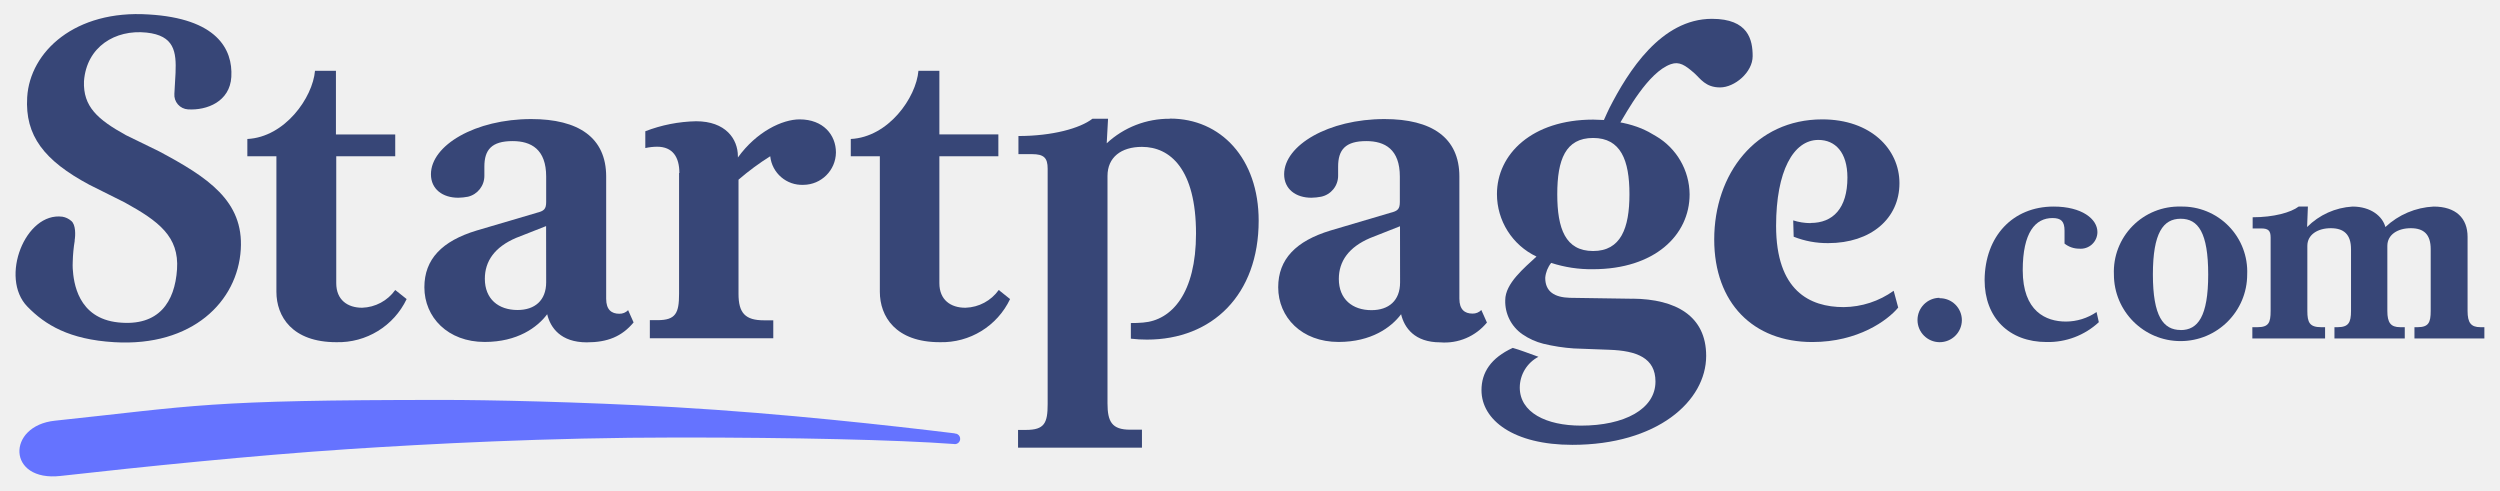
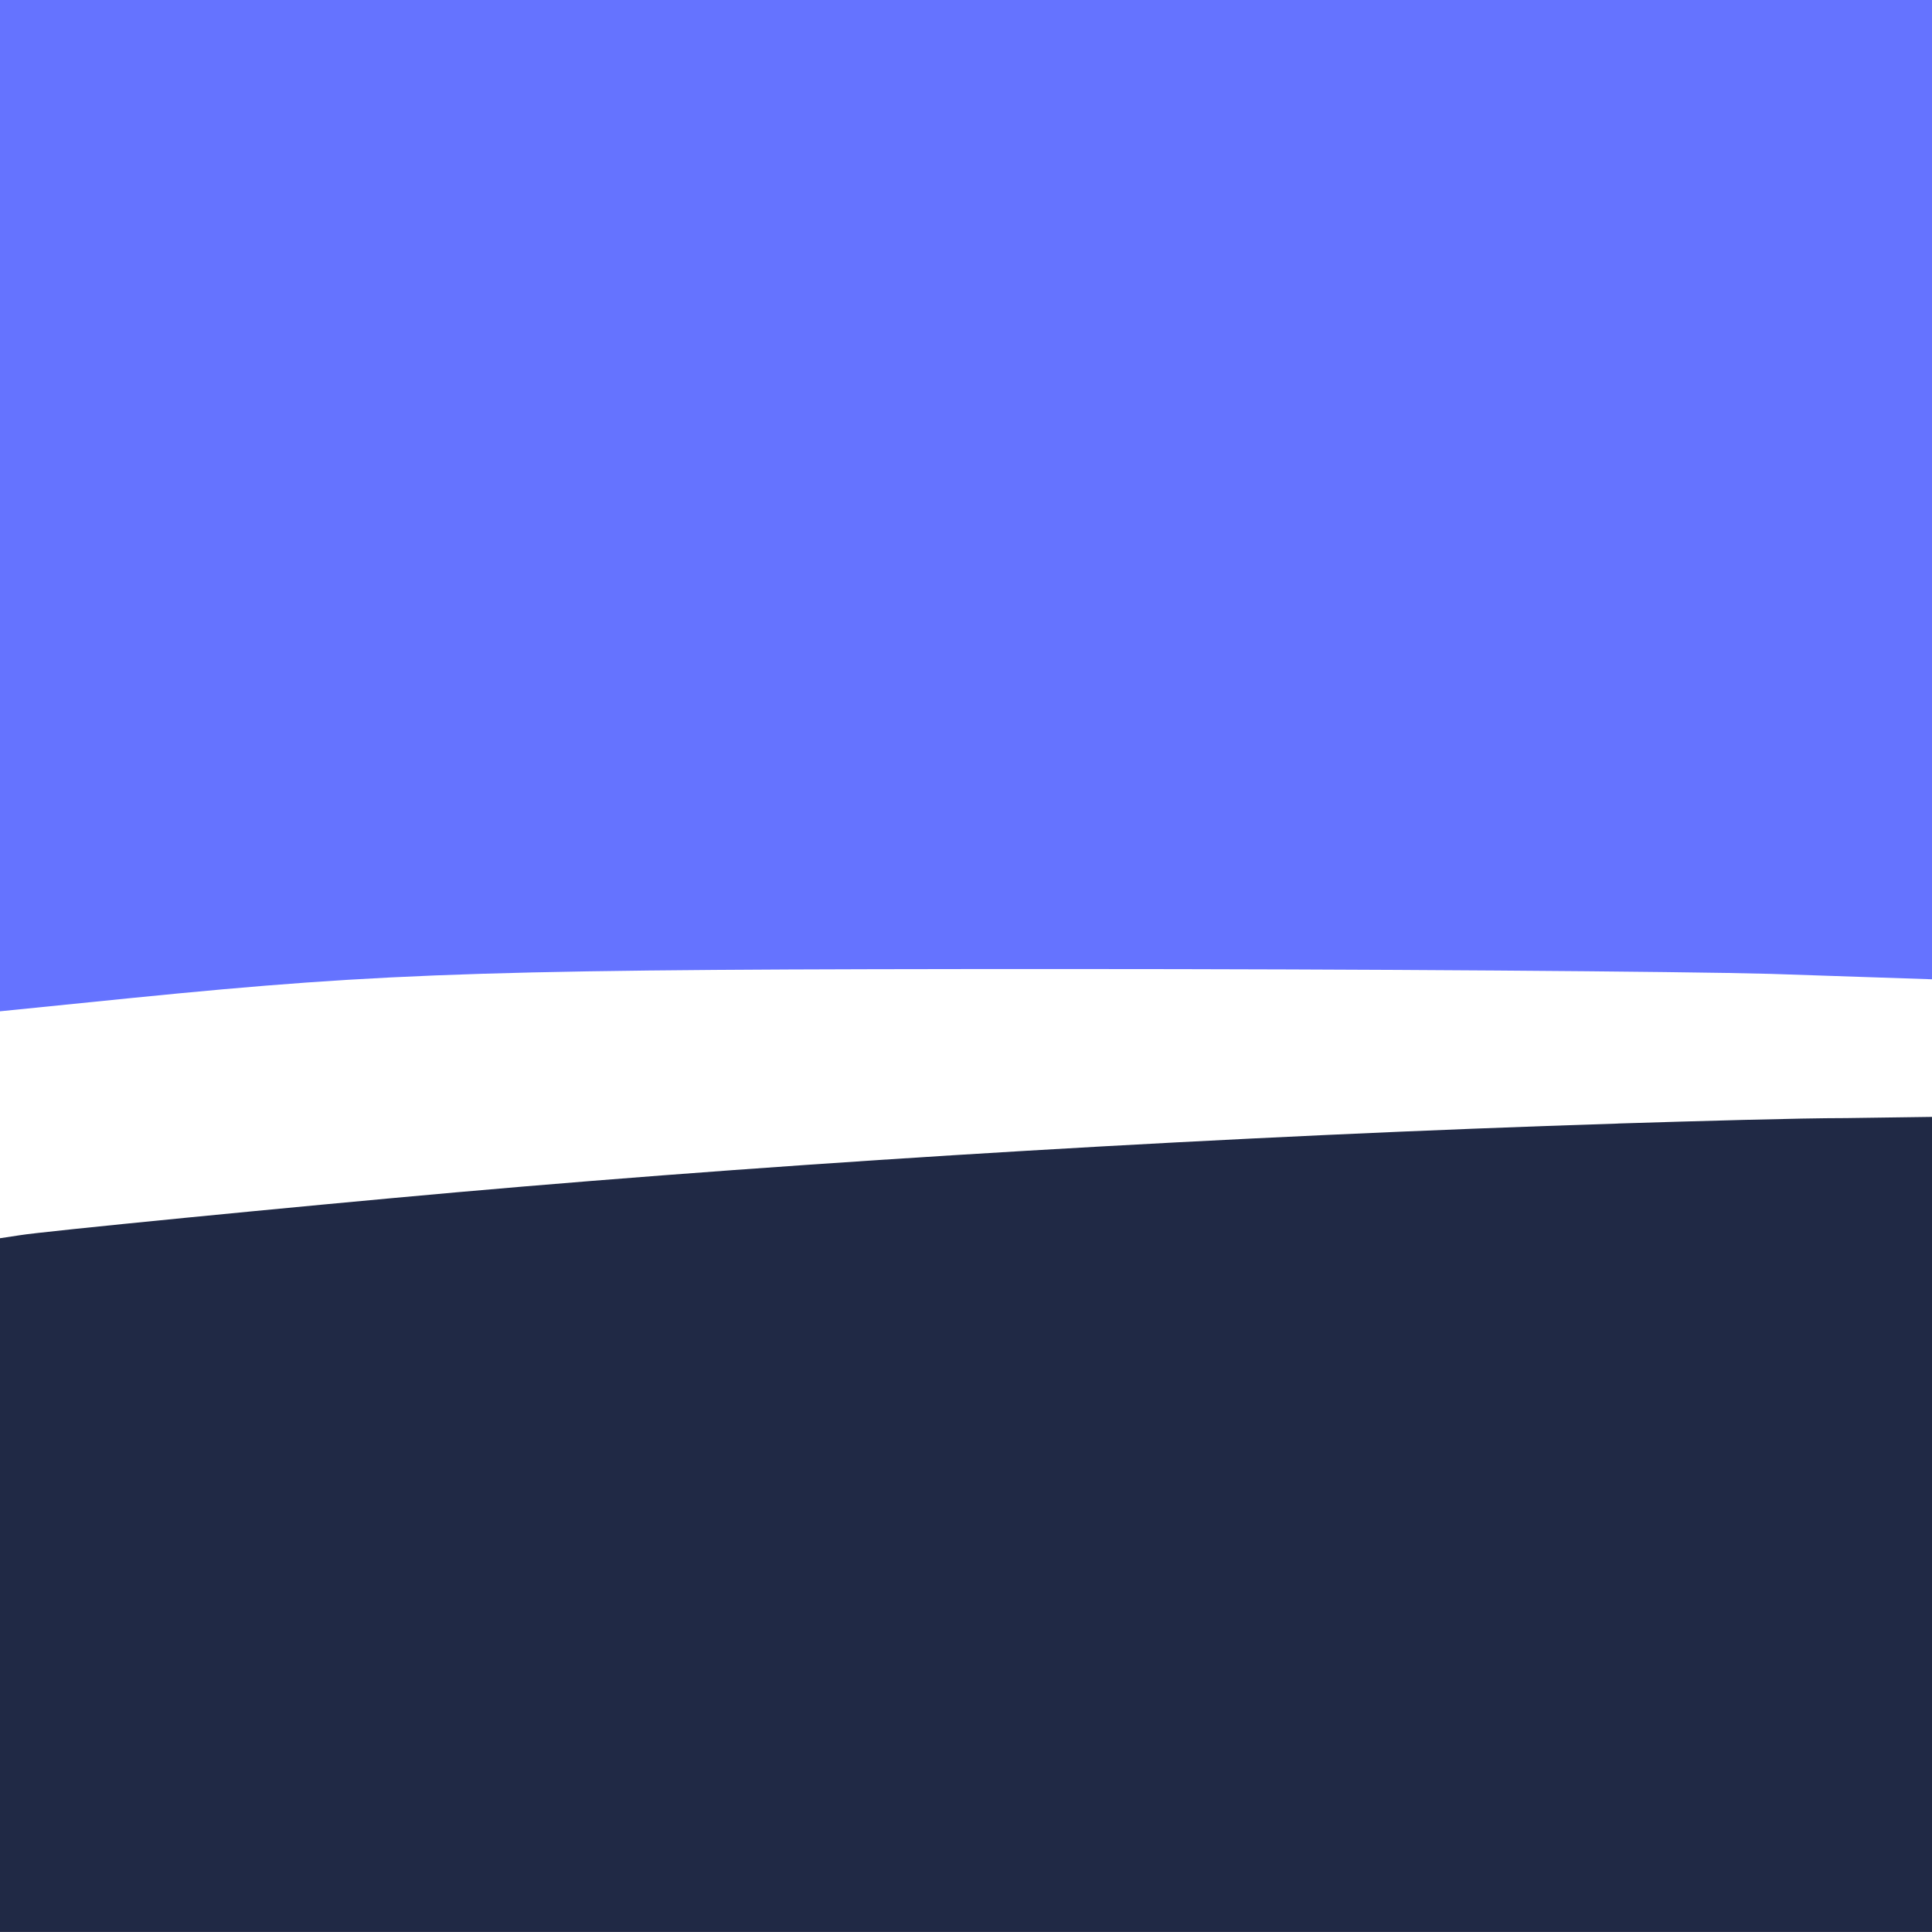
- <svg xmlns="http://www.w3.org/2000/svg" viewBox="0 0 320 62.75" width="320" height="62.75">
-   <path fill="#374677" d="M231.74,28.56a7.37,7.37,0,0,1-2.21-.35l.06,2.09a11.68,11.68,0,0,0,4.42.82c5.46,0,9.12-3.14,9.12-7.67,0-4.36-3.66-8.17-9.88-8.17-8.54,0-13.83,7-13.83,15.37,0,8.14,5,13.13,12.55,13.13,5.87,0,9.65-2.78,11-4.41l-.58-2.15A11.16,11.16,0,0,1,236,39.31c-4.36,0-8.66-2.09-8.66-10.4,0-7,2.21-11,5.41-11,2.15,0,3.72,1.57,3.72,4.82,0,3.95-1.86,5.81-4.71,5.81" />
-   <path fill="#374677" d="M68.7,27.24,61,29.51c-4.42,1.34-6.68,3.66-6.68,7.26,0,3.84,3,7,7.72,7,4.19,0,6.74-1.86,8-3.55.41,1.74,1.75,3.6,5.06,3.6,2.67,0,4.5-.75,6-2.55l-.7-1.57a1.51,1.51,0,0,1-1.13.46c-1,0-1.68-.52-1.68-1.91V22.6c0-5-3.55-7.36-9.59-7.36-7.15,0-12.84,3.35-12.84,7.07,0,1.91,1.51,3,3.49,3a7.18,7.18,0,0,0,1.25-.13A2.74,2.74,0,0,0,62,22.5V21.32c0-2.15.93-3.26,3.61-3.26,2.38,0,4.3,1.05,4.3,4.54v3.25c0,.93-.29,1.16-1.22,1.39m1.22,8.89c0,2.33-1.46,3.55-3.66,3.55-2.45,0-4.19-1.4-4.19-4,0-2.27,1.28-4.07,4-5.23l3.84-1.51Z" />
-   <path fill="#374677" d="M209,38.24l-8.07-.12c-1.92-.06-3.14-.76-3.14-2.56a3.57,3.57,0,0,1,.76-1.91,16.47,16.47,0,0,0,5.34.81c7.9,0,12.38-4.36,12.38-9.59a8.71,8.71,0,0,0-4.3-7.44l-.52-.3a7.77,7.77,0,0,0-.9-.48l-.44-.2a13.68,13.68,0,0,0-2.37-.72l-.33-.06c.7-1.12,3.52-6.44,6.47-7.46,1.07-.37,1.81.12,3,1.16.78.7,1.43,1.82,3.29,1.82s4.17-1.93,4.17-4-.53-4.78-5.21-4.78c-6.53,0-10.74,6.76-13.12,11.41,0,0-.57,1.19-.71,1.54-.45,0-.9-.05-1.37-.05-7.84,0-12.32,4.42-12.32,9.53a8.85,8.85,0,0,0,5.06,8c-1.57,1.46-4,3.44-4,5.58a5.12,5.12,0,0,0,2.19,4.36A8.3,8.3,0,0,0,197.55,44a23.25,23.25,0,0,0,3.89.6l4.53.17c3.55.12,5.93,1.05,5.93,4.07,0,3.54-4,5.64-9.53,5.64-4.47,0-7.84-1.69-7.84-4.88a4.47,4.47,0,0,1,2.39-3.93c-1.24-.44-2.35-.88-3.29-1.14-2.8,1.29-4,3.15-4,5.41,0,3.84,4.12,7,11.62,7,10.86,0,17.14-5.58,17.14-11.39,0-5.12-3.9-7.27-9.42-7.32m-5.05-20.57c3.54,0,4.65,2.84,4.65,7.2s-1.11,7.27-4.65,7.27-4.59-2.85-4.59-7.27,1.05-7.2,4.59-7.2" />
-   <path fill="#374677" d="M35.38,37.35c0,3.14,2,6.45,7.67,6.45a9.69,9.69,0,0,0,9-5.52l-1.46-1.16a5.41,5.41,0,0,1-4.24,2.27c-1.86,0-3.31-1-3.31-3.14V20h7.55V17.21H43V9.06H40.32c-.29,3.42-3.84,8.49-8.66,8.73V20h3.72Z" />
-   <path fill="#374677" d="M9.55,30.78c.12-.65.16-2.05-.44-2.51A2.3,2.3,0,0,0,8,27.74c-4.77-.64-8.08,7.82-4.5,11.5,2.28,2.35,5.38,4.22,11.12,4.56,10,.6,15.8-5.21,16.2-11.88.38-6.2-4.21-9.22-10.48-12.56l-4.24-2.07c-3.61-2-5.48-3.65-5.35-6.9.33-4.41,4-6.64,8-6.22,3.58.38,3.83,2.45,3.72,5.17L22.32,12a1.86,1.86,0,0,0,1.74,2c2.44.15,5.36-1,5.55-4.15.21-3.59-1.89-7.49-10.59-8C9.62,1.24,3.83,6.6,3.48,12.45c-.3,4.93,2.19,8.11,7.94,11.19l4.52,2.26c4.4,2.42,7,4.39,6.72,8.57s-2.32,7.34-7.52,6.8-5.72-5.15-5.83-6.88a8.81,8.81,0,0,1,0-.89,19.18,19.18,0,0,1,.26-2.72" />
-   <path fill="#374677" d="M86.92,22.14V37.61c0,2.44-.41,3.37-2.74,3.37h-1V43.3h15.8V41H97.78c-2.38,0-3.25-.93-3.25-3.37V23a33.12,33.12,0,0,1,4.06-3,4.09,4.09,0,0,0,4.25,3.66A4.19,4.19,0,0,0,107,19.52c0-2.26-1.63-4.24-4.65-4.24-2.21,0-5.52,1.57-7.9,4.88V20c0-2.21-1.57-4.48-5.35-4.48a19.11,19.11,0,0,0-6.5,1.28v2.15a7.19,7.19,0,0,1,1.51-.17c2,0,2.85,1.33,2.85,3.37" />
-   <path fill="#374677" d="M123.55,39.39c-1.86,0-3.31-1-3.31-3.14V20h7.55V17.2h-7.55V9.06h-2.68c-.29,3.43-3.83,8.49-8.66,8.73V20h3.72V37.35c0,3.14,2,6.45,7.67,6.45a9.67,9.67,0,0,0,9-5.52l-1.45-1.16a5.43,5.43,0,0,1-4.24,2.27" />
-   <path fill="#374677" d="M248.25,38.12A2.84,2.84,0,1,0,251.12,41a2.82,2.82,0,0,0-2.87-2.83" />
-   <path fill="#374677" d="M264.44,41.16c-2.55,0-5.53-1.29-5.53-6.57,0-4.85,1.62-6.68,3.81-6.68,1.11,0,1.54.43,1.54,1.62v1.65a3,3,0,0,0,1.87.65,2.14,2.14,0,0,0,2.34-2.12c0-1.69-2-3.27-5.61-3.27-5.2,0-8.79,3.77-8.83,9.41,0,4.81,3.12,7.93,7.94,7.93a9.53,9.53,0,0,0,6.68-2.54l-.29-1.3a7,7,0,0,1-3.92,1.22" />
-   <path fill="#374677" d="M279.13,26.44a8.34,8.34,0,0,0-8.55,8.69,8.53,8.53,0,1,0,17.06,0,8.33,8.33,0,0,0-8.51-8.69m0,15.8c-2.23,0-3.56-1.76-3.56-7.11S276.9,28,279.13,28s3.52,1.76,3.52,7.14-1.33,7.11-3.52,7.11" />
-   <path fill="#374677" d="M317.5,41.88c-1.22,0-1.65-.57-1.65-2.08V30.32c0-2.41-1.51-3.88-4.35-3.88a9.72,9.72,0,0,0-6.17,2.62c-.36-1.36-1.84-2.62-4.21-2.62a8.94,8.94,0,0,0-5.81,2.62l.1-2.62h-1.18c-1,.76-3.2,1.37-5.89,1.37v1.43h1.08c.93,0,1.22.29,1.22,1.15V39.8c0,1.51-.25,2.08-1.69,2.08h-.65v1.44h9.31V41.88h-.51c-1.47,0-1.76-.61-1.76-2.08V31.47c0-1.44,1.33-2.26,3-2.26s2.59.79,2.59,2.69v7.9c0,1.51-.33,2.08-1.73,2.08h-.39v1.44h9V41.88h-.58c-1.22,0-1.65-.57-1.65-2.08V31.47c0-1.44,1.33-2.26,3-2.26s2.55.79,2.55,2.69v7.9c0,1.51-.29,2.08-1.69,2.08h-.39v1.44H318V41.88Z" />
-   <path fill="#374677" d="M149.74,15.2a11.74,11.74,0,0,0-8.08,3.14l.17-3.14h-2c-1.57,1.22-5.12,2.21-9.47,2.21v2.32h1.74c1.51,0,2,.47,2,1.86V51.72c0,2.44-.41,3.31-2.79,3.31h-1V57.3h15.86V55h-1.51c-2.32,0-2.9-1-2.9-3.37V22.52c0-2.38,1.74-3.72,4.41-3.72,3.61,0,6.92,2.85,6.92,11.1,0,7.61-3.09,11.1-6.78,11.39-.58.05-1.05.06-1.56.06v2a17.28,17.28,0,0,0,2.06.12c8.37,0,14.3-5.75,14.3-15.22,0-8-4.88-13.07-11.33-13.07" />
-   <path fill="#374677" d="M190.31,41.25l-.7-1.57a1.51,1.51,0,0,1-1.13.46c-1,0-1.68-.52-1.68-1.91V22.6c0-5-3.55-7.36-9.59-7.36-7.15,0-12.84,3.35-12.84,7.07,0,1.91,1.51,3,3.48,3a7,7,0,0,0,1.25-.13,2.74,2.74,0,0,0,2.18-2.7V21.32c0-2.15.93-3.26,3.6-3.26,2.39,0,4.3,1.05,4.3,4.54v3.25c0,.93-.29,1.16-1.22,1.39l-7.67,2.27c-4.41,1.34-6.68,3.66-6.68,7.26,0,3.84,3,7,7.73,7,4.18,0,6.74-1.86,8-3.55.41,1.74,1.74,3.6,5,3.6a7,7,0,0,0,6-2.55m-11.13-5.12c0,2.33-1.45,3.55-3.66,3.55-2.44,0-4.18-1.4-4.18-4,0-2.27,1.28-4.07,4-5.23l3.83-1.51Z" />
-   <path fill="#6573ff" d="M122.21,55.47c-8.2-1-22-2.55-35.81-3.35-12.5-.71-24.22-.93-29.61-.93-30.66,0-31.68.75-49.77,2.66-6.19.65-6.14,7.85.74,7.07C18,59.77,32.31,58.3,44.55,57.49,54.67,56.83,70,56,86.82,56c14.78,0,27.85.29,35.24.83a.68.68,0,1,0,.15-1.34" />
+ <svg xmlns="http://www.w3.org/2000/svg" width="128" height="128" version="1.1" viewBox="0 0 33.866 33.866">
+   <rect x="-5.6458e-7" y="-5.6458e-7" width="33.866" height="33.866" fill="#fff" stroke-width=".28" />
+   <path d="m0 8.869v8.858l2.307-0.233c4.551-0.455 6.361-0.508 16.372-0.508 5.239 0 10.795 0.042 12.361 0.085l2.826 0.095v-17.166h-33.866z" fill="#6573ff" stroke-width=".106" />
+   <path d="m28.363 19.695c-6.678 0.212-14.16 0.656-20.373 1.206-2.857 0.254-7.271 0.688-7.641 0.751l-0.349 0.053v12.16h33.866v-14.287l-1.503 0.021c-0.836 0-2.635 0.053-4 0.095z" fill="#202945" stroke-width=".106" />
</svg>
